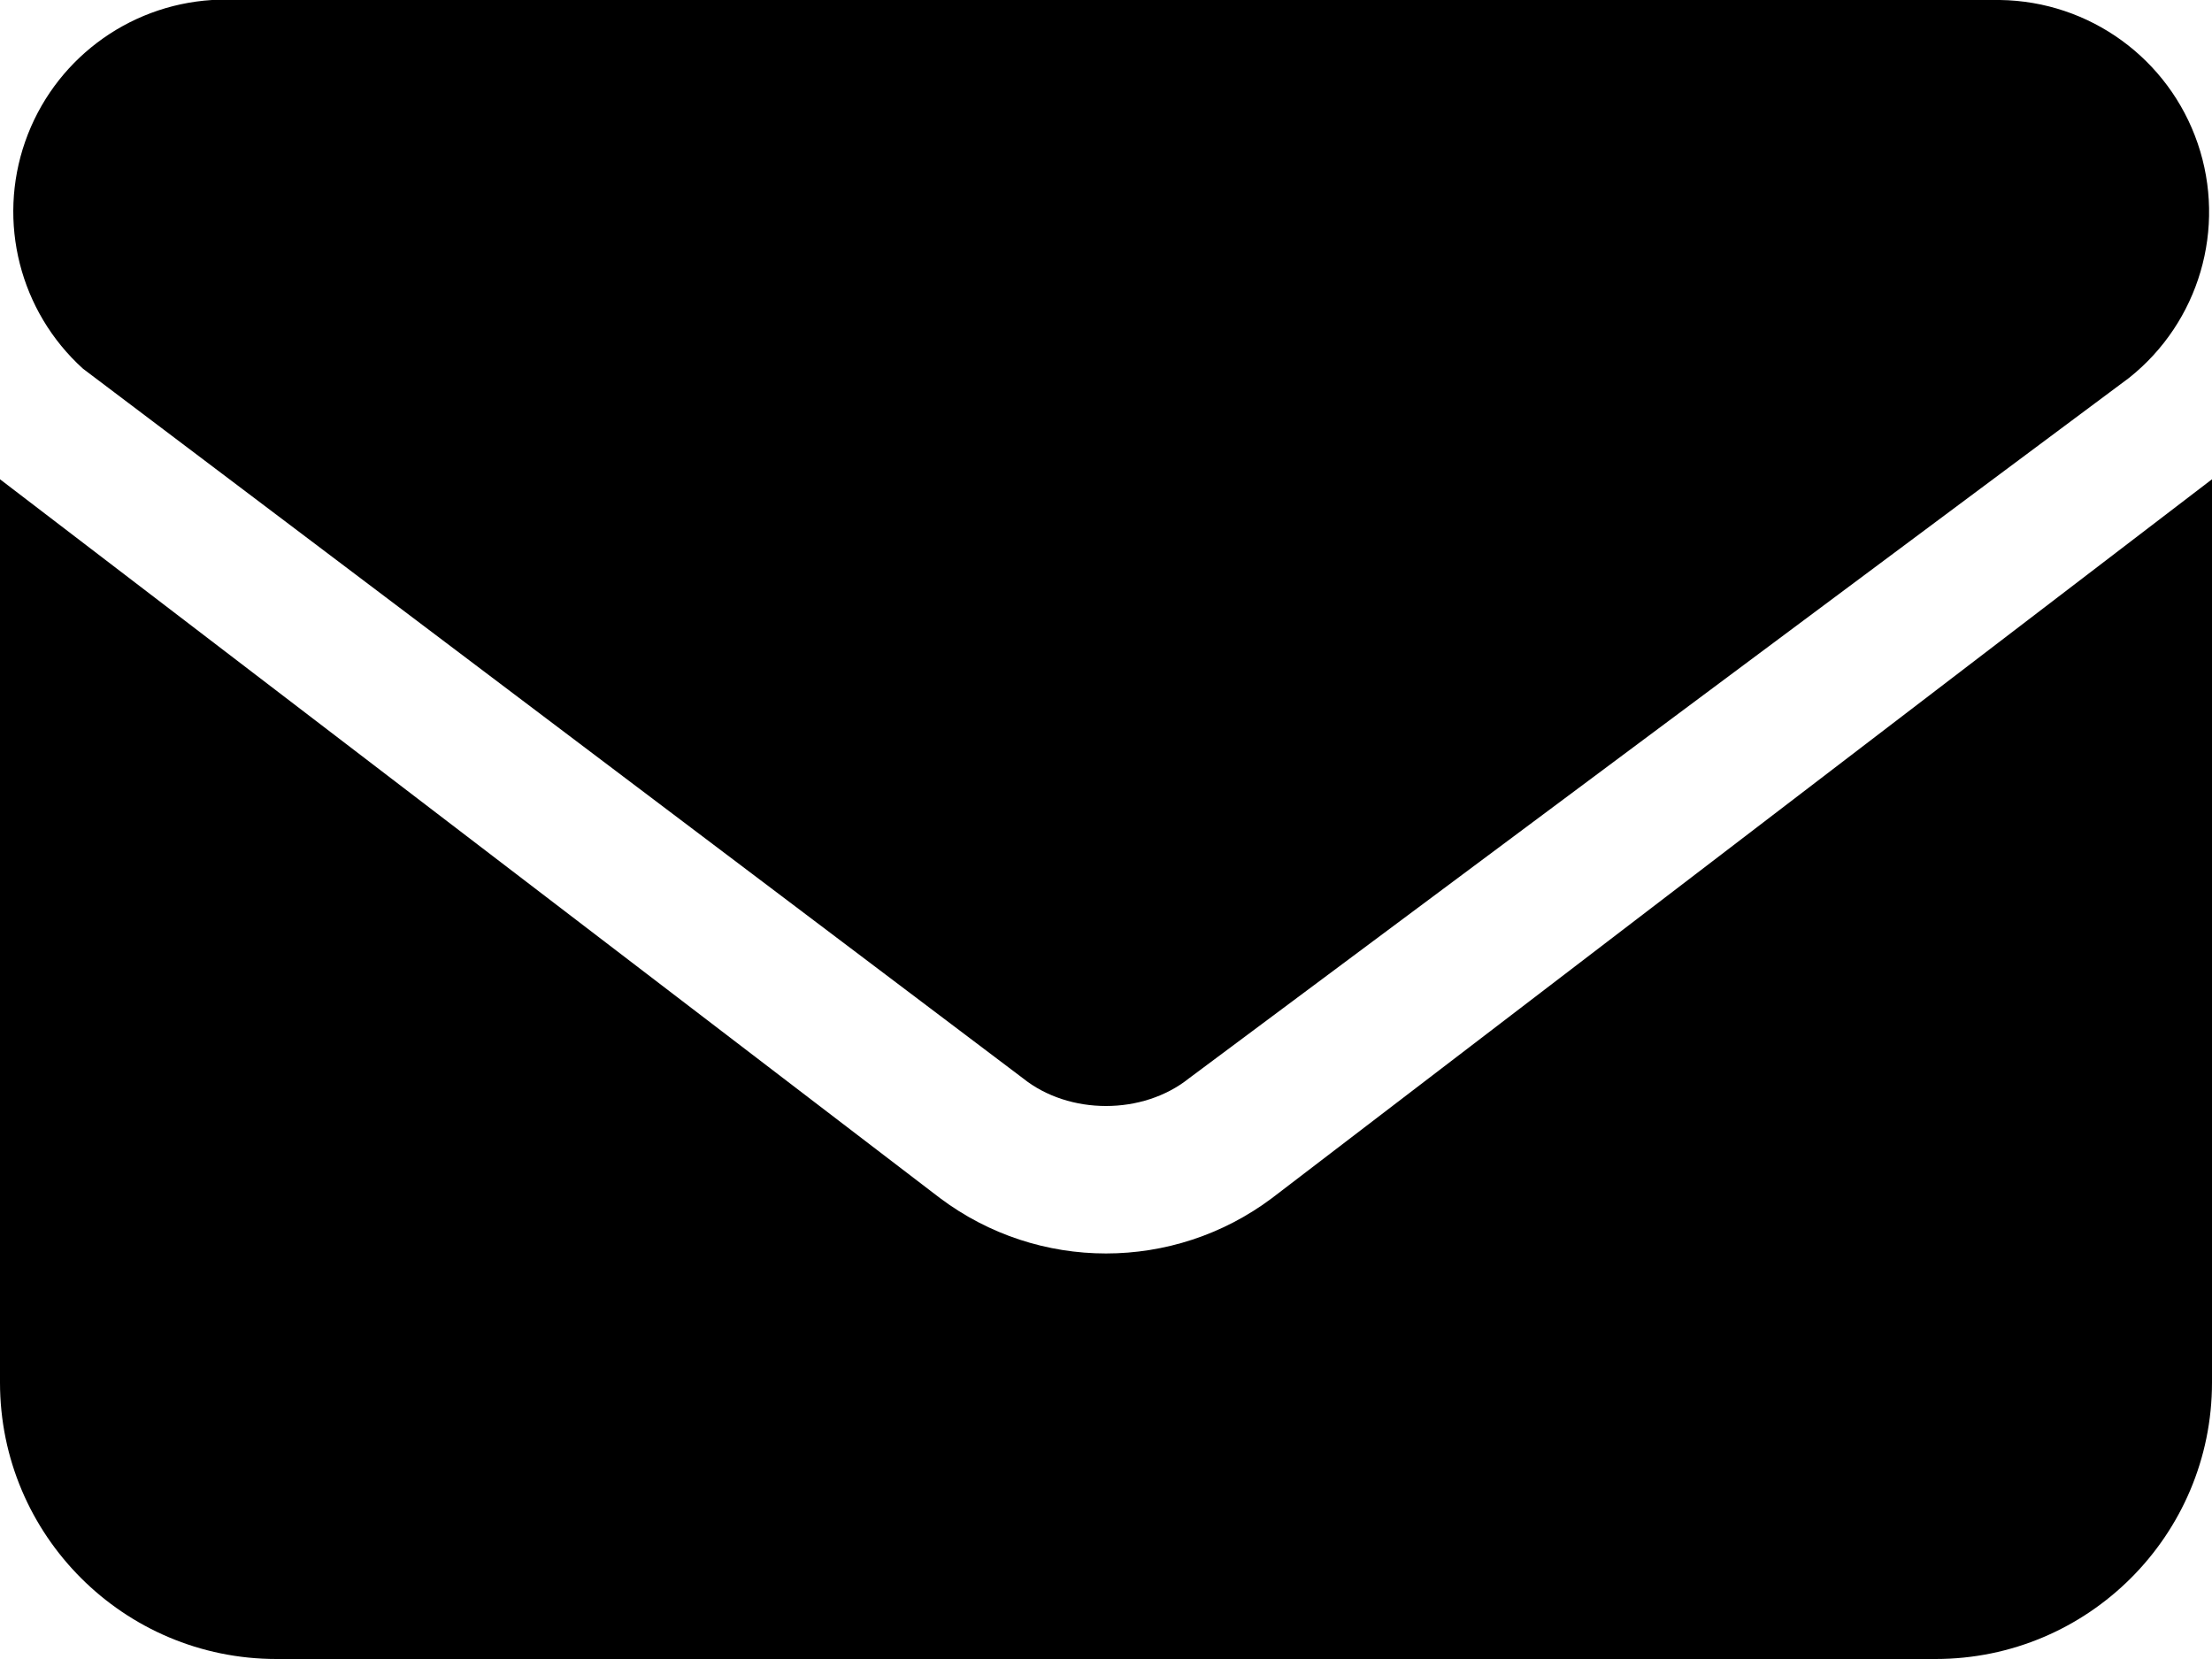
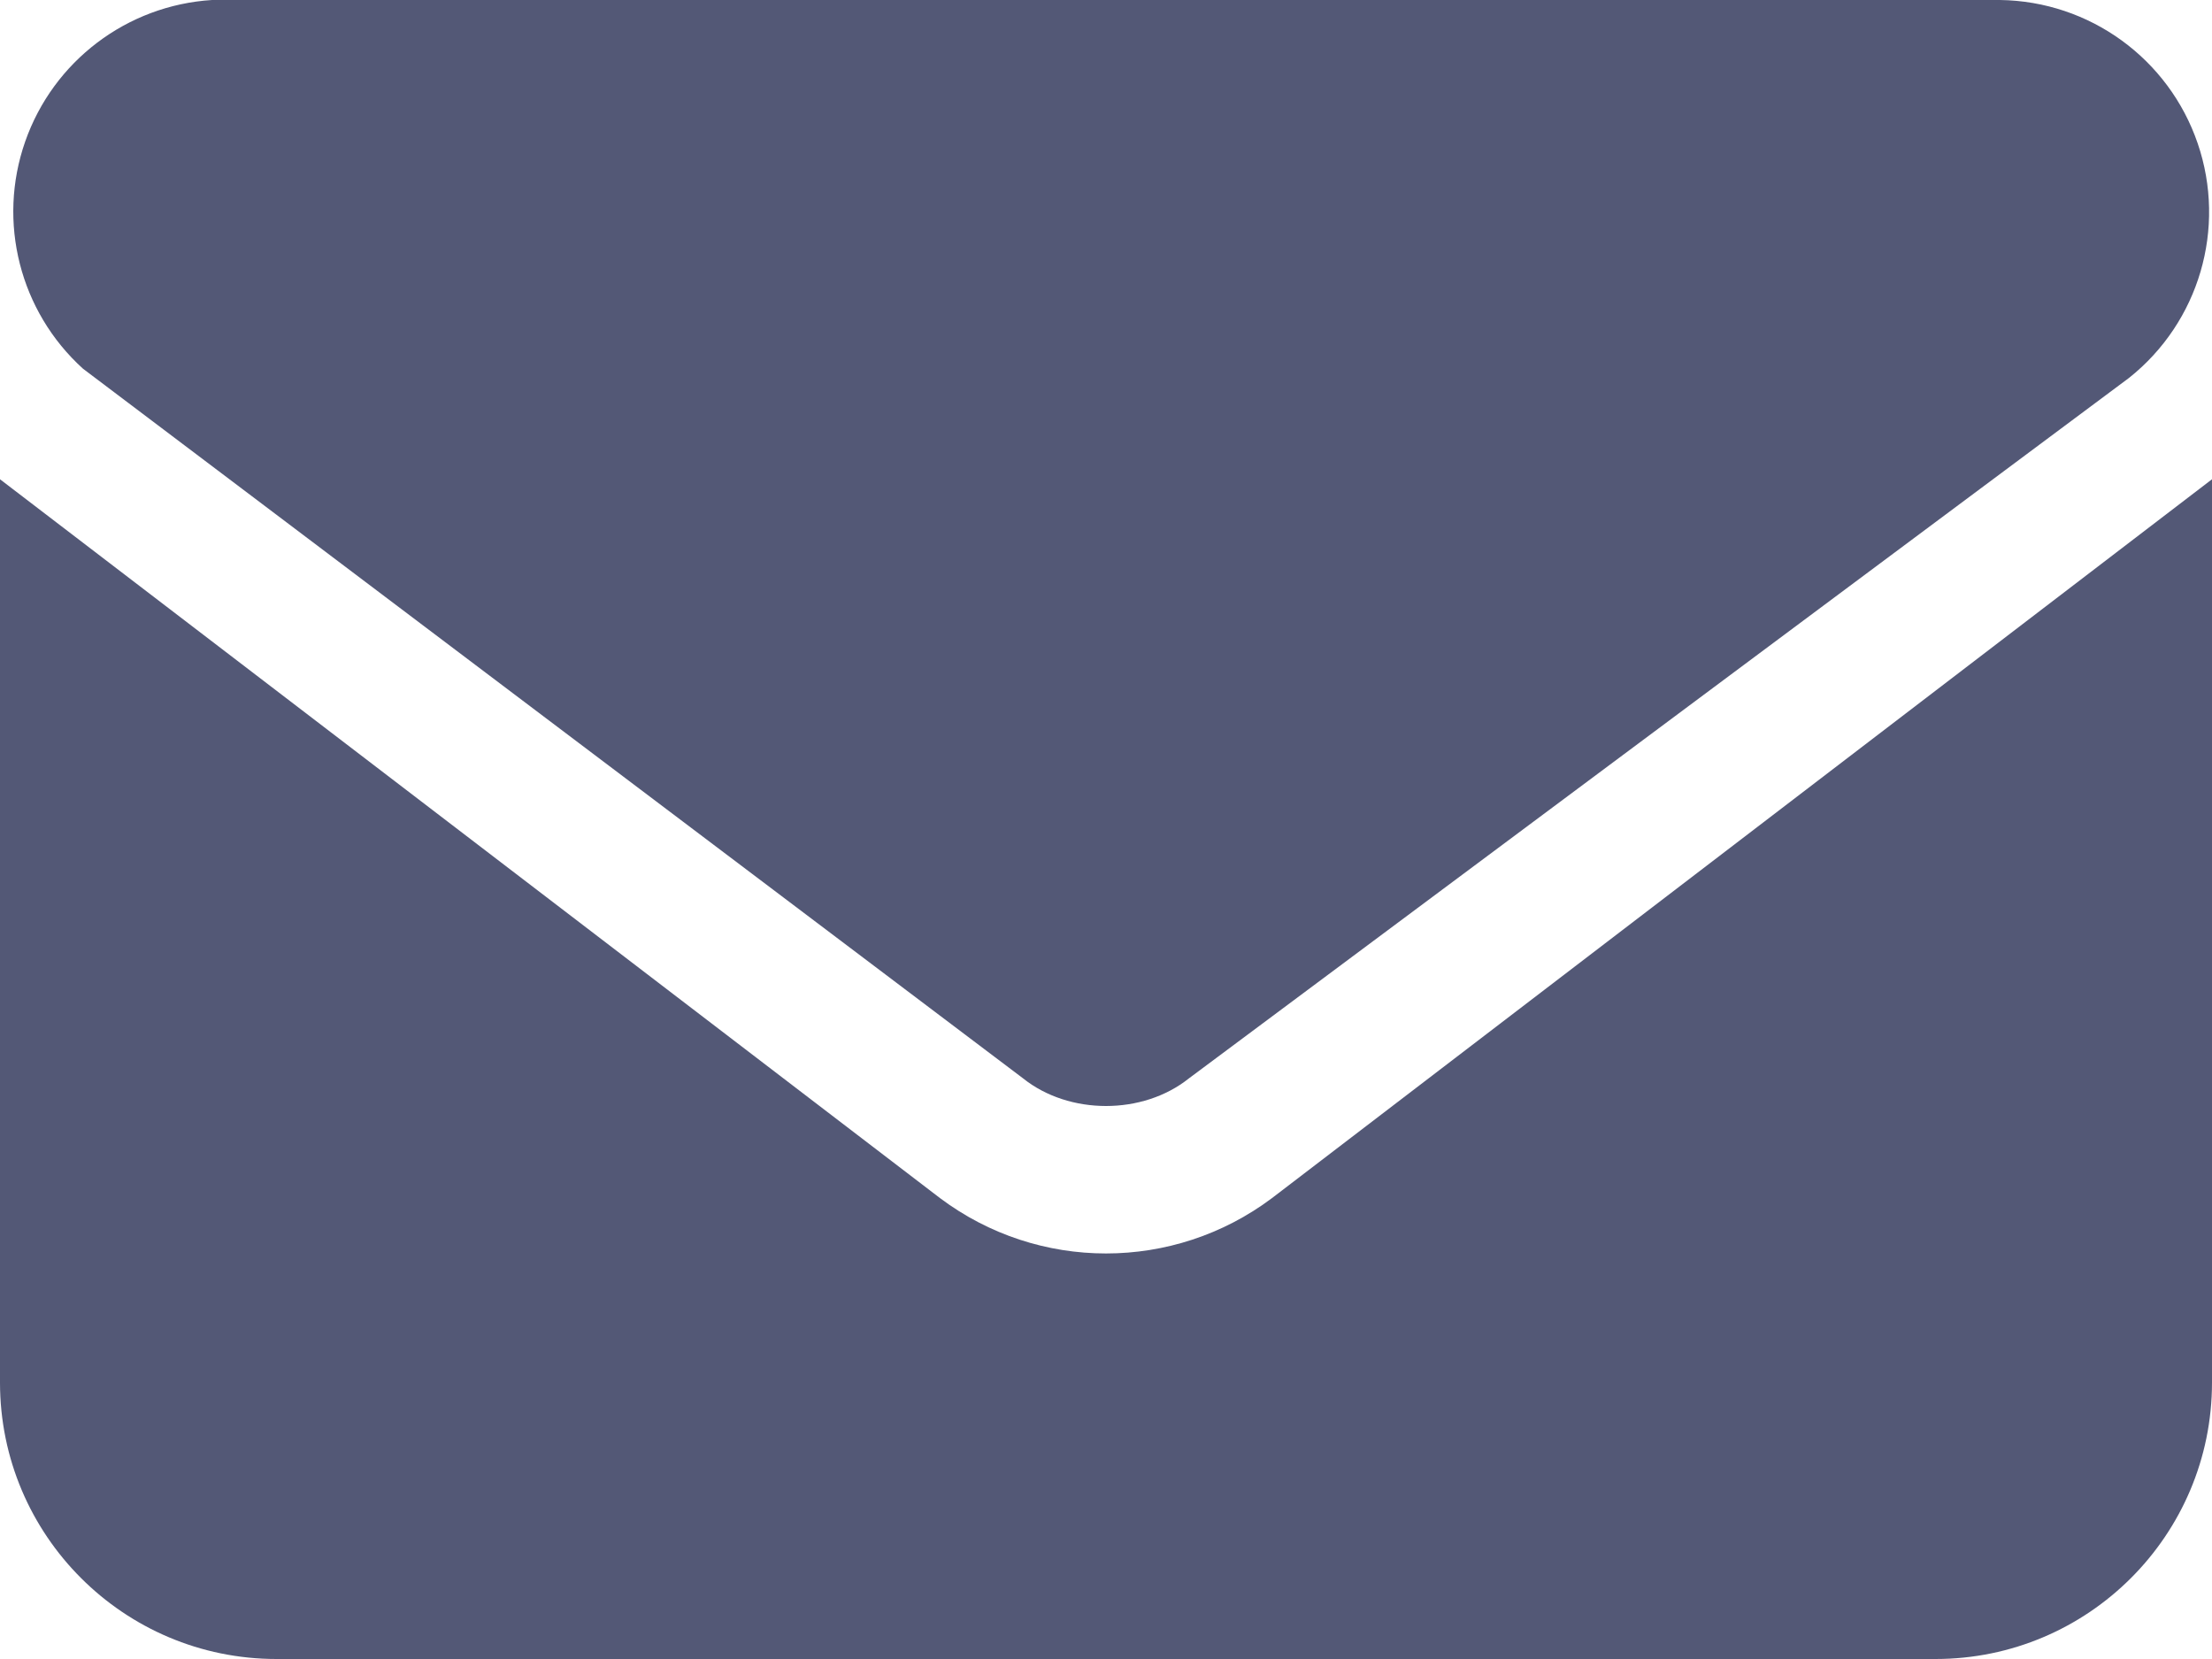
- <svg xmlns="http://www.w3.org/2000/svg" width="24" height="18" fill="535876">
+ <svg xmlns="http://www.w3.org/2000/svg" width="24" height="18" fill="#535876">
  <path d="M2.3 0A2.3 2.3 0 0 0 .9 4l10.2 7.7c.5.4 1.3.4 1.8 0l10.2-7.6A2.3 2.3 0 0 0 21.7 0H2.4ZM0 5.3V15a3 3 0 0 0 3 3h18a3 3 0 0 0 3-3V5.2L13.8 13a3 3 0 0 1-3.6 0L0 5.2Z" />
</svg>
